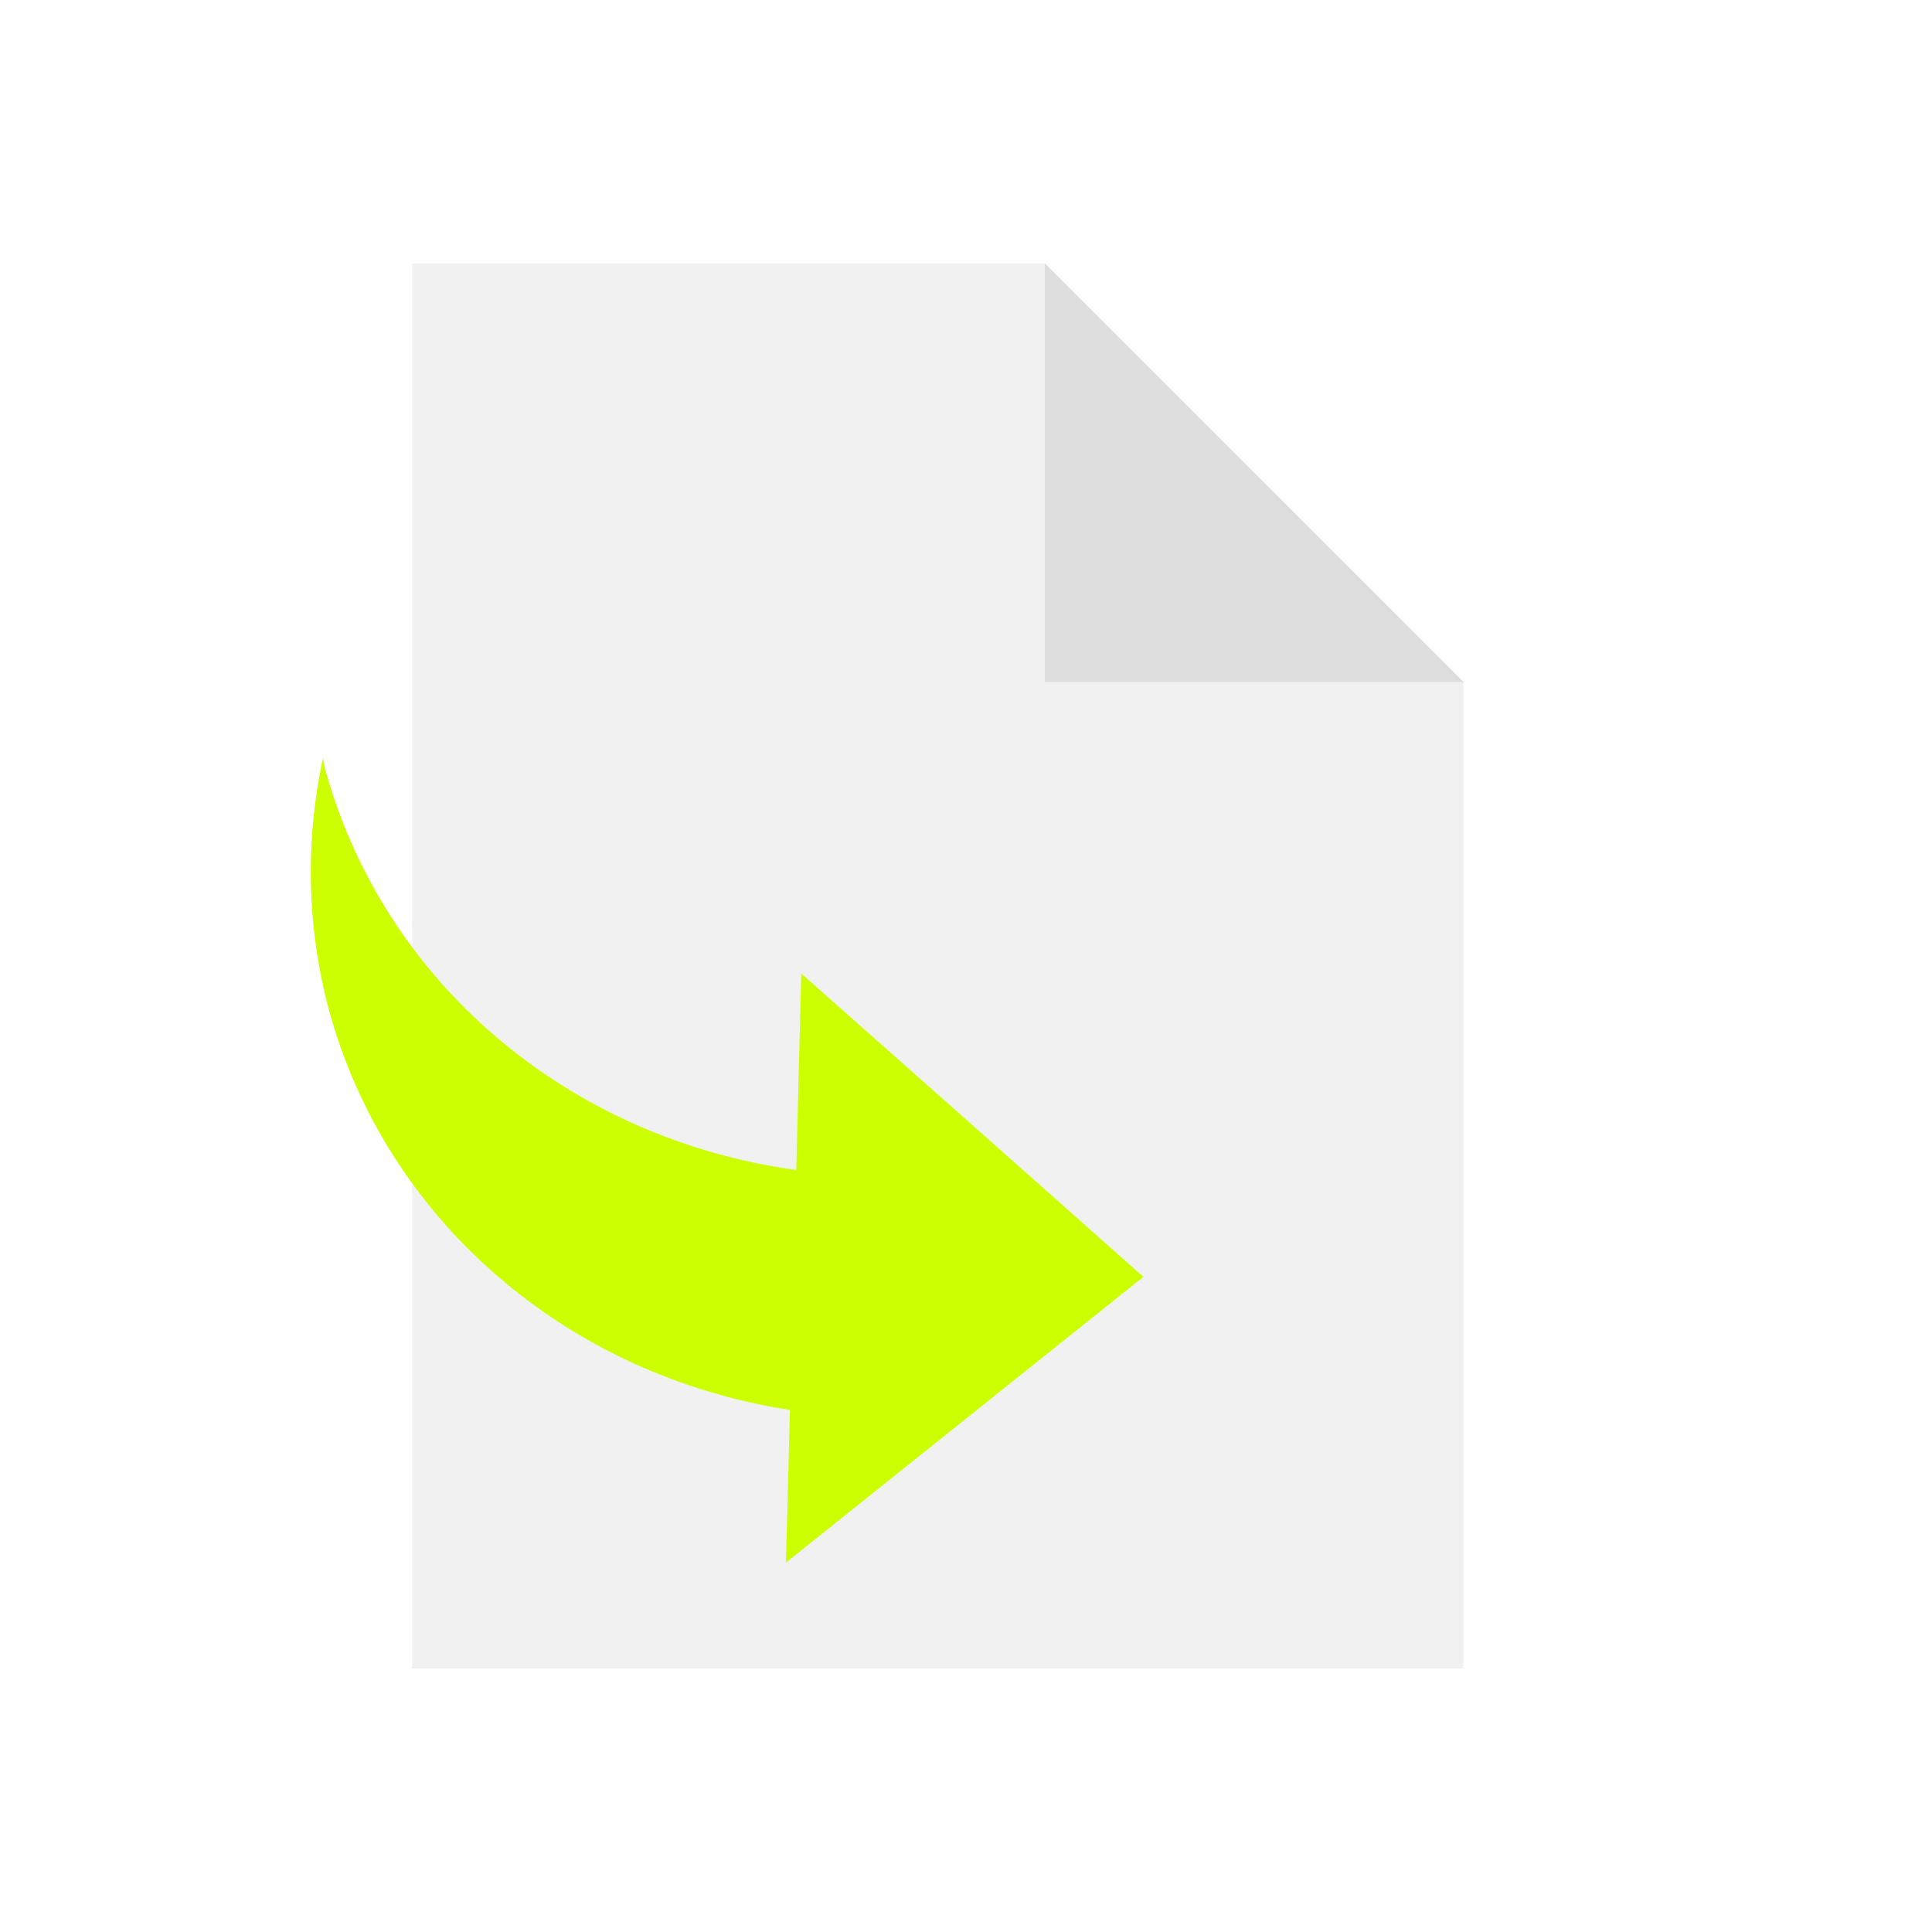
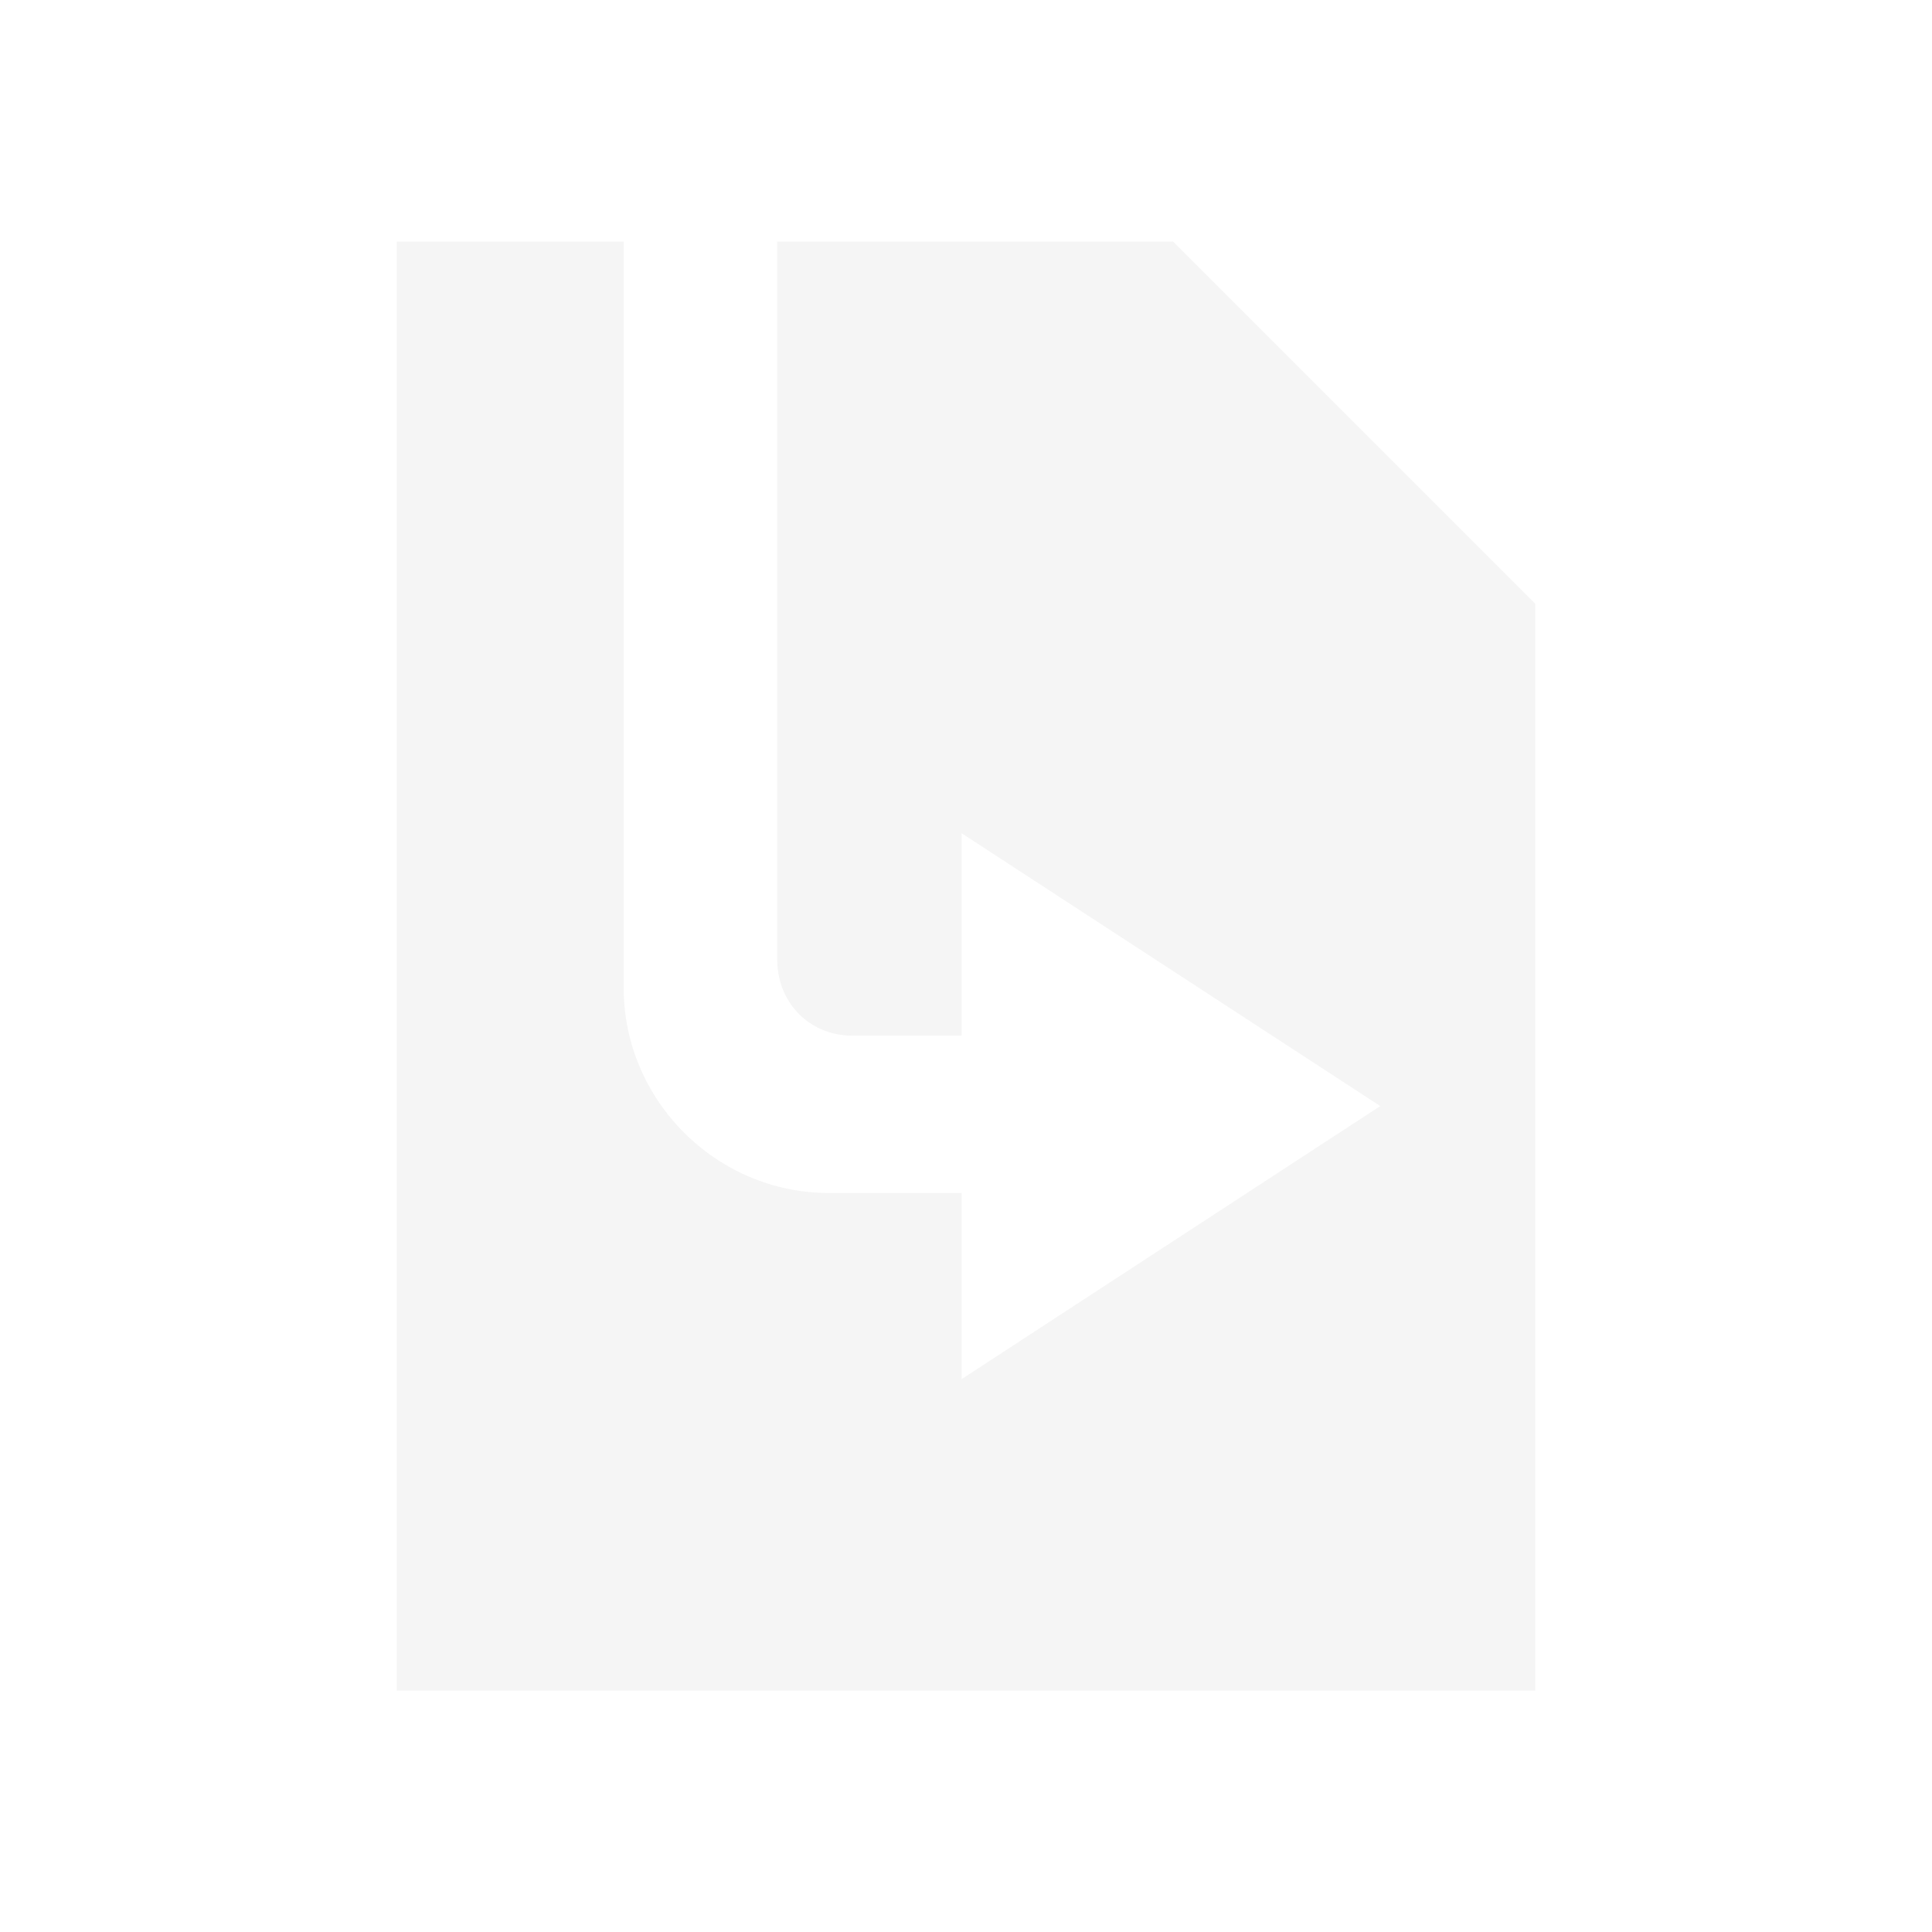
- <svg xmlns="http://www.w3.org/2000/svg" width="24" height="24" viewBox="0 0 6.35 6.35" version="1.1" id="svg8">
-   <defs id="defs2">
+ <svg xmlns="http://www.w3.org/2000/svg" width="24" height="24" viewBox="0 0 24 24" version="1.1" id="svg8">
+   <defs id="ol-defs">
    <style id="current-color-scheme">      .ColorScheme-Text {
        color:#d0d0d0;
        stop-color:#d0d0d0;
      }
      .ColorScheme-Background {
        color:#212121;
        stop-color:#212121;
      }
      .ColorScheme-Highlight {
        color:#0039a9;
        stop-color:#0039a9;
      }
      .ColorScheme-ViewText {
        color:#d0d0d0;
        stop-color:#d0d0d0;
      }
      .ColorScheme-ViewBackground {
        color:#19191b;
        stop-color:#19191b;
      }
      .ColorScheme-ViewHover {
        color:#005cc7;
        stop-color:#005cc7;
      }
      .ColorScheme-ViewFocus{
        color:#002466;
        stop-color:#002466;
      }
      .ColorScheme-ButtonText {
        color:#d0d0d0;
        stop-color:#d0d0d0;
      }
      .ColorScheme-ButtonBackground {
        color:#232323;
        stop-color:#232323;                             
      }                                                 
      .ColorScheme-ButtonHover {                        
        color:#005cc7;                                  
        stop-color:#005cc7;                             
      }                                                 
      .ColorScheme-ButtonFocus{                         
        color:#0039a9;                                  
        stop-color:#0039a9;                             
      }</style>
-     <style id="current-color-scheme-3">      .ColorScheme-Text {
+     <style id="current-color-scheme-7">      .ColorScheme-Text {
        color:#d0d0d0;
        stop-color:#d0d0d0;
      }
      .ColorScheme-Background {
        color:#212121;
        stop-color:#212121;
      }
      .ColorScheme-Highlight {
        color:#0039a9;
        stop-color:#0039a9;
      }
      .ColorScheme-ViewText {
        color:#d0d0d0;
        stop-color:#d0d0d0;
      }
      .ColorScheme-ViewBackground {
        color:#19191b;
        stop-color:#19191b;
      }
      .ColorScheme-ViewHover {
        color:#005cc7;
        stop-color:#005cc7;
      }
      .ColorScheme-ViewFocus{
        color:#002466;
        stop-color:#002466;
      }
      .ColorScheme-ButtonText {
        color:#d0d0d0;
        stop-color:#d0d0d0;
      }
      .ColorScheme-ButtonBackground {
        color:#232323;
        stop-color:#232323;                             
      }                                                 
      .ColorScheme-ButtonHover {                        
        color:#005cc7;                                  
        stop-color:#005cc7;                             
      }                                                 
      .ColorScheme-ButtonFocus{                         
        color:#0039a9;                                  
        stop-color:#0039a9;                             
      }</style>
-     <style id="current-color-scheme-9">      .ColorScheme-Text {
-         color:#d0d0d0;
-         stop-color:#d0d0d0;
+     <style type="text/css" id="current-color-scheme-6">
+       .ColorScheme-Text {
+         color:#f2f2f2;
      }
-       .ColorScheme-Background {
-         color:#212121;
-         stop-color:#212121;
-       }
-       .ColorScheme-Highlight {
-         color:#0039a9;
-         stop-color:#0039a9;
-       }
-       .ColorScheme-ViewText {
-         color:#d0d0d0;
-         stop-color:#d0d0d0;
-       }
-       .ColorScheme-ViewBackground {
-         color:#19191b;
-         stop-color:#19191b;
-       }
-       .ColorScheme-ViewHover {
-         color:#005cc7;
-         stop-color:#005cc7;
-       }
-       .ColorScheme-ViewFocus{
-         color:#002466;
-         stop-color:#002466;
-       }
-       .ColorScheme-ButtonText {
-         color:#d0d0d0;
-         stop-color:#d0d0d0;
-       }
-       .ColorScheme-ButtonBackground {
-         color:#232323;
-         stop-color:#232323;                             
-       }                                                 
-       .ColorScheme-ButtonHover {                        
-         color:#005cc7;                                  
-         stop-color:#005cc7;                             
-       }                                                 
-       .ColorScheme-ButtonFocus{                         
-         color:#0039a9;                                  
-         stop-color:#0039a9;                             
-       }</style>
+       </style>
+     <linearGradient id="a" y1="392.36" y2="365.36" gradientUnits="userSpaceOnUse" x2="0" gradientTransform="translate(471.3181,349.931)">
+       <stop stop-color="#ffffff" stop-opacity="0" id="stop2" />
+       <stop offset="1" stop-color="#ffffff" stop-opacity=".2" id="stop4" />
+     </linearGradient>
+     <linearGradient id="linearGradient4314" y1="392.36" y2="365.36" gradientUnits="userSpaceOnUse" x2="0" gradientTransform="translate(309.57,152.44)">
+       <stop stop-color="#ffffff" stop-opacity="0" id="stop4310" />
+       <stop offset="1" stop-color="#ffffff" stop-opacity=".2" id="stop4312" />
+     </linearGradient>
  </defs>
-   <g id="g4927" transform="scale(1.090909)">
-     <g style="opacity:1" id="g4287" transform="matrix(0.1924242,0,0,0.1924242,0.2339965,0.7937501)">
-       <path id="rect4264" d="M 5.237,0 V 11 22 H 21.7 V 6.553 L 15.145,0 Z" style="opacity:0.298;vector-effect:none;fill:#d0d0d0;stroke-width:1.1;stroke-linecap:square" />
-       <path id="path4273" d="M 21.7,6.553 15.145,-4e-7 v 6.553 z" style="opacity:0.628;vector-effect:none;fill:#d0d0d0;stroke-width:1.1;stroke-linecap:square" />
-     </g>
-     <path style="vector-effect:none;fill:#ccff00;fill-opacity:1;stroke-width:0.599;stroke-linecap:round" d="M 2.368,4.708 2.38,4.248 A 1.688,1.781 75 0 1 0.99,3.039 1.688,1.781 75 0 1 0.973,2.284 1.688,1.781 75 0 0 0.978,2.311 1.688,1.781 75 0 0 2.399,3.525 L 2.414,2.933 2.93,3.39 3.445,3.847 2.907,4.277 Z" id="ellipse4295" />
-     <rect style="fill:none;stroke:none;stroke-width:0.106;stroke-linecap:round;stroke-linejoin:round" id="rect4948" width="5.821" height="5.821" x="0" y="0" />
+   <g id="g4330" transform="scale(1.5)" style="stroke-width:0.667">
+     <rect y="0" x="0" height="16" width="16" id="rect4264" style="vector-effect:none;fill:none;stroke-width:1.455;stroke-linecap:round" />
+     <path style="color:#000000;opacity:0.6;color-interpolation:sRGB;color-interpolation-filters:linearRGB;fill:#eeeeee;stroke-width:0.524;color-rendering:auto;image-rendering:auto;shape-rendering:auto;text-rendering:auto" d="M 3.286,2 V 14 H 6.714 12.714 V 5 L 9.714,2 H 6.437 V 7.953 C 6.44,8.307 6.706,8.577 7.06,8.577 H 7.963 V 6.9 L 11.431,9.16 7.963,11.422 V 9.88 H 6.864 c -0.932,0 -1.699,-0.767 -1.699,-1.699 V 2 Z" id="use15" />
  </g>
</svg>
